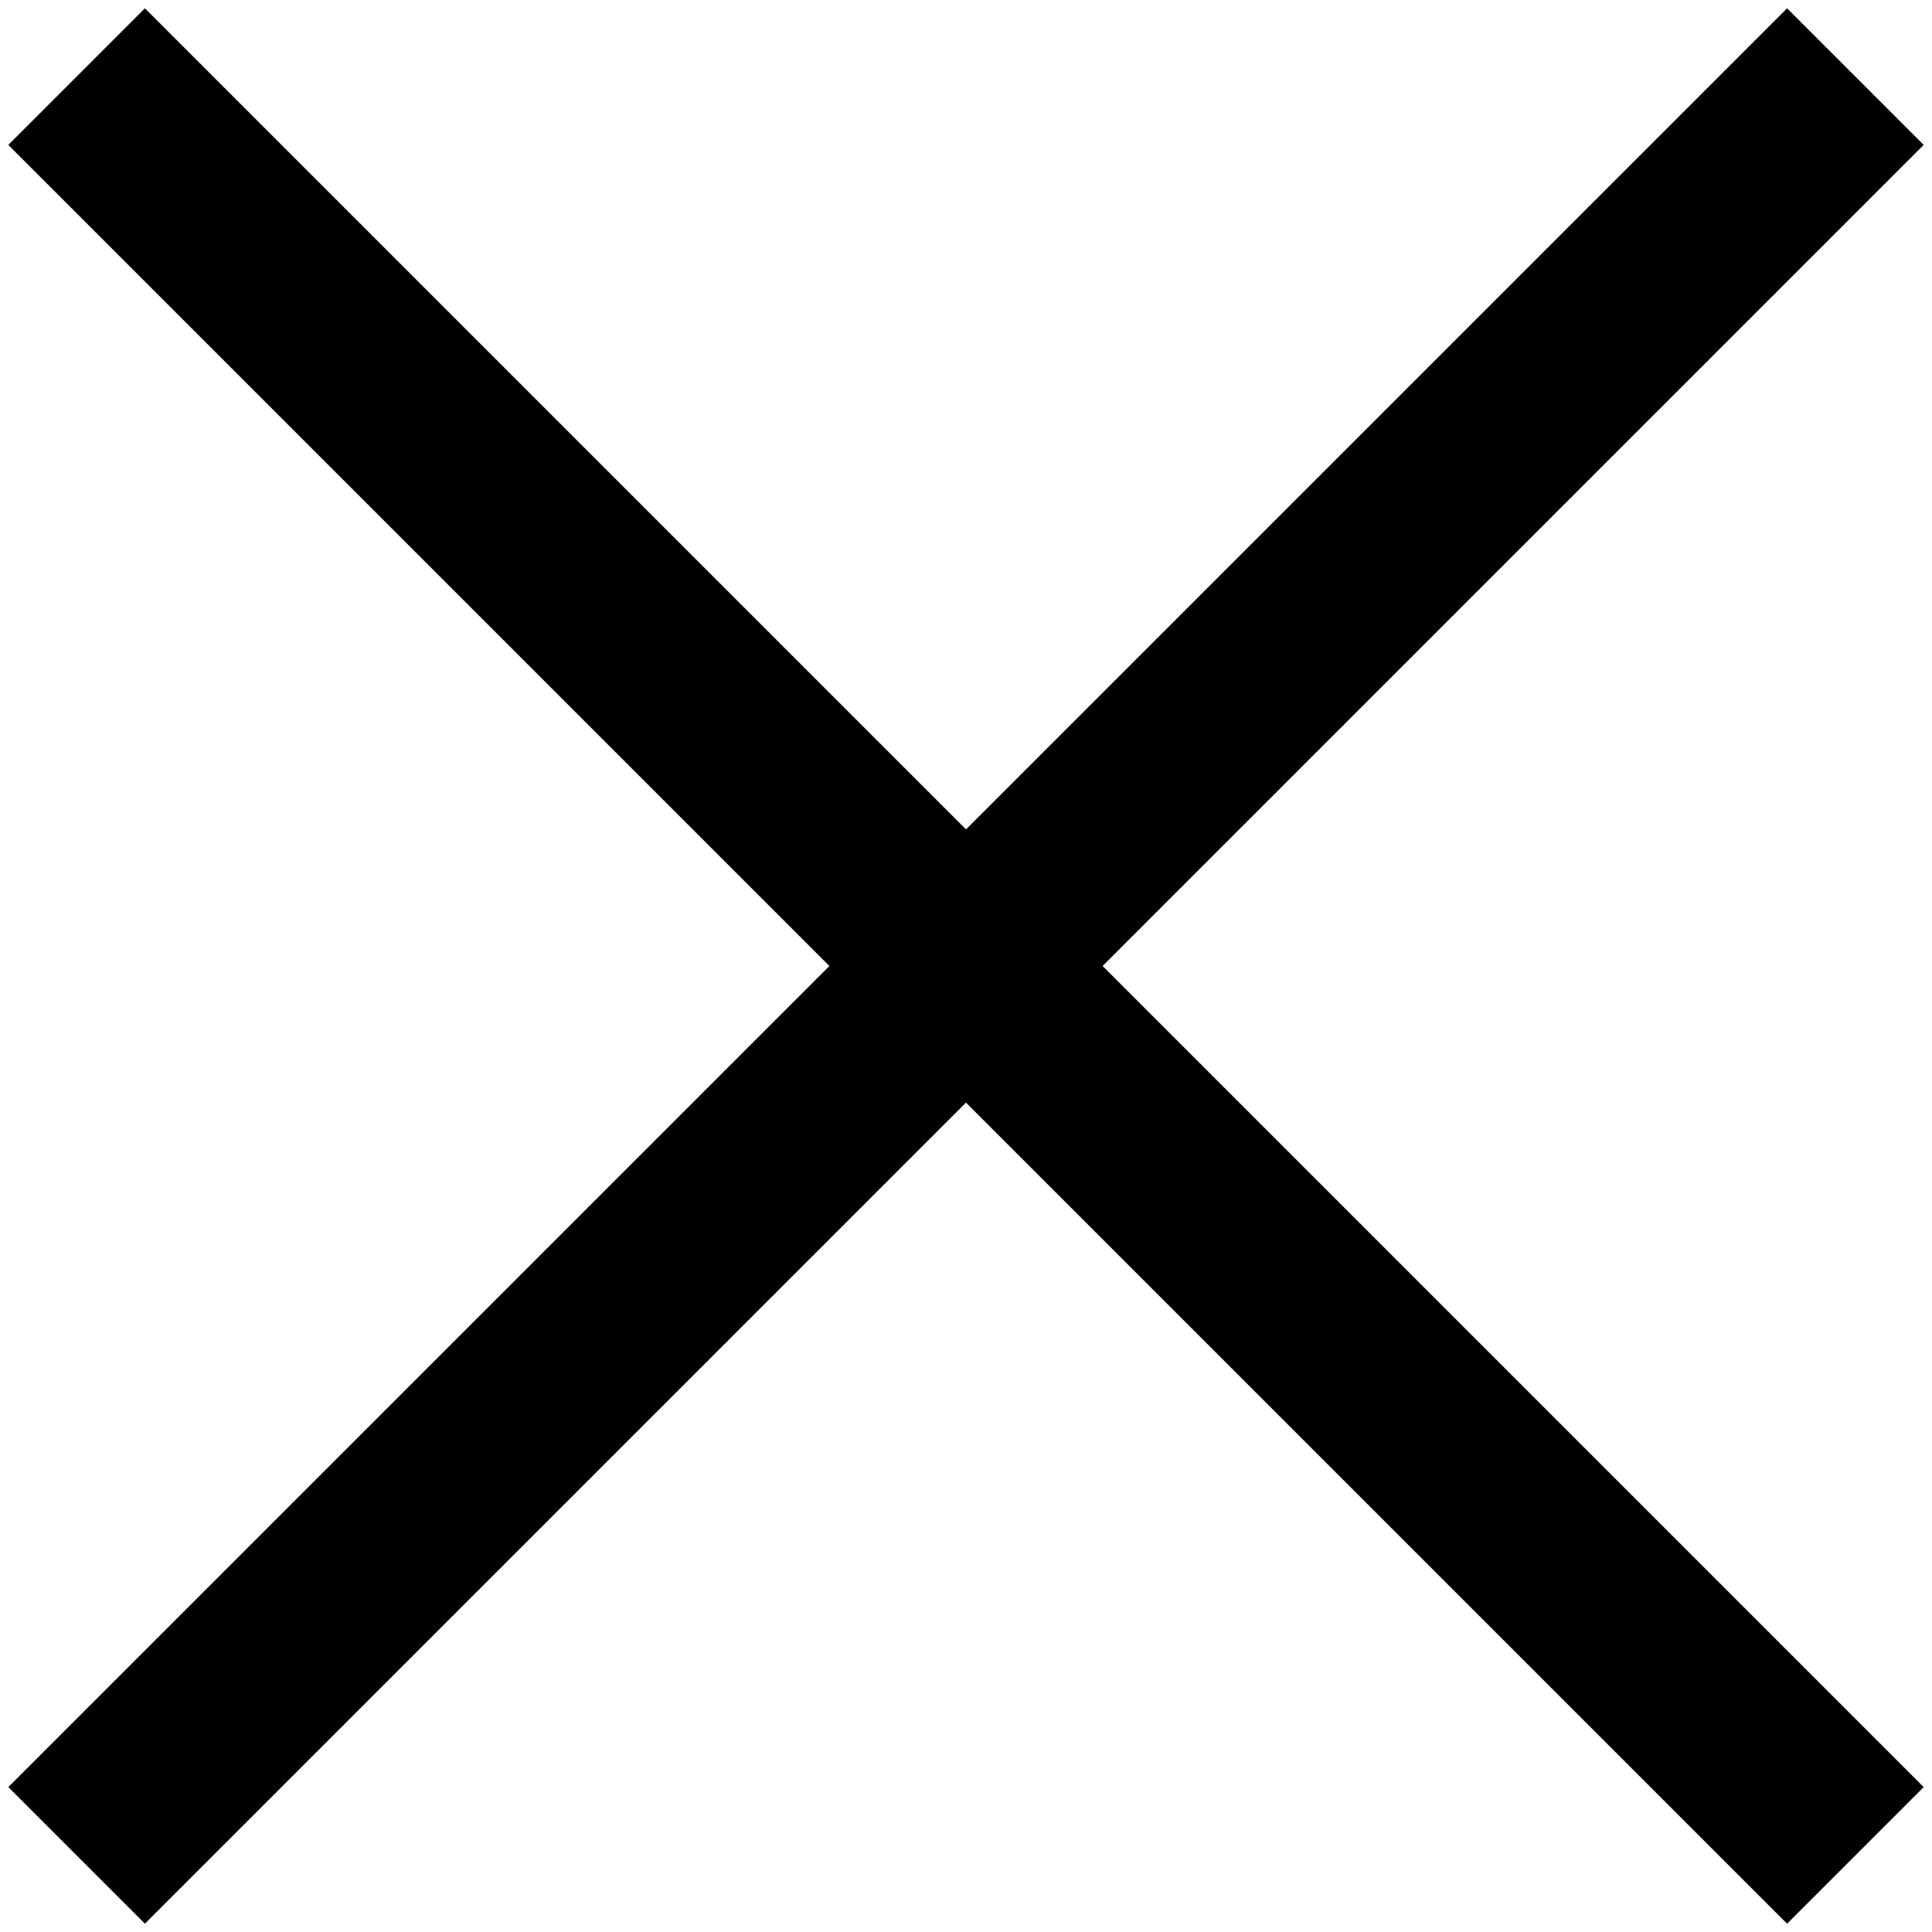
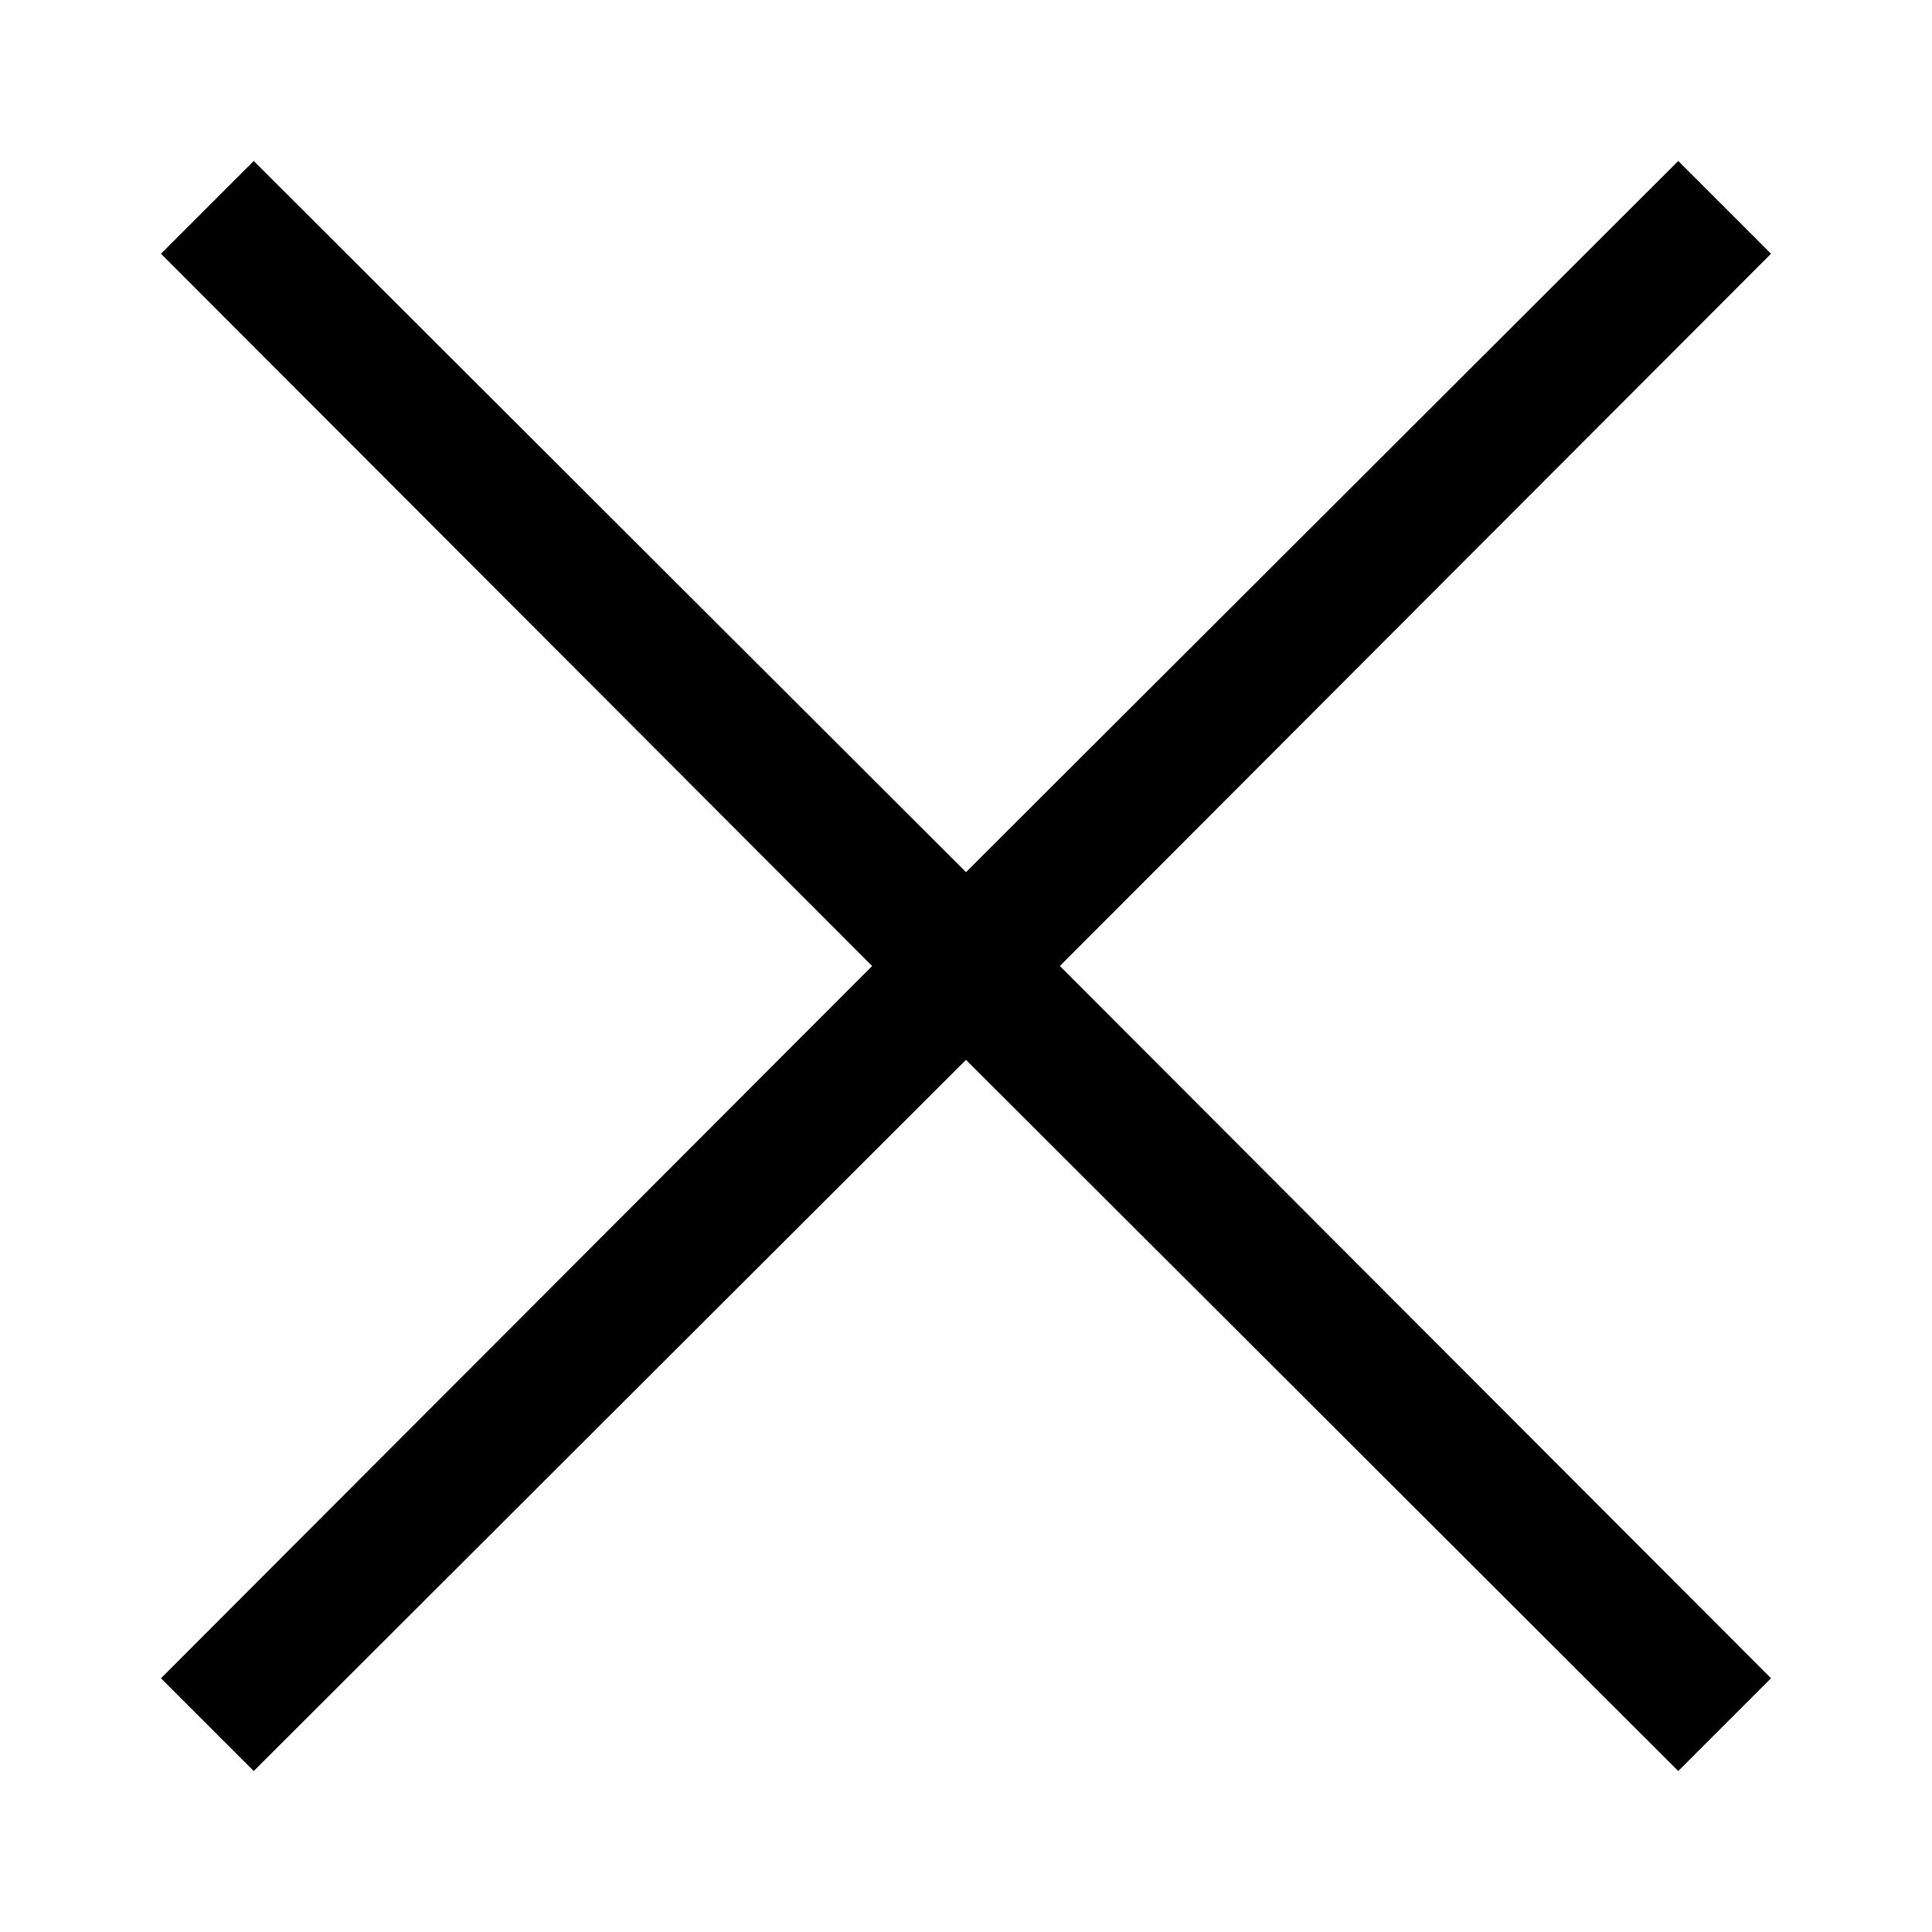
- <svg xmlns="http://www.w3.org/2000/svg" viewBox="0 0 10 10">
-   <g fill="none" fill-rule="evenodd">
-     <g stroke="currentColor" transform="translate(.25 .25)" stroke-linecap="square">
-       <path d="M0.5,0.5 L9,9" />
-       <path d="M0.5,0.5 L9,9" transform="matrix(-1 0 0 1 9.5 0)" />
-     </g>
-     <polygon points="0 0 10 0 10 10 0 10" />
-   </g>
+ <svg xmlns="http://www.w3.org/2000/svg" viewBox="0 0 12 12">
+   <polygon fill-rule="evenodd" points="11 1.576 6.583 6 11 10.424 10.424 11 6 6.583 1.576 11 1 10.424 5.417 6 1 1.576 1.576 1 6 5.417 10.424 1" />
</svg>
